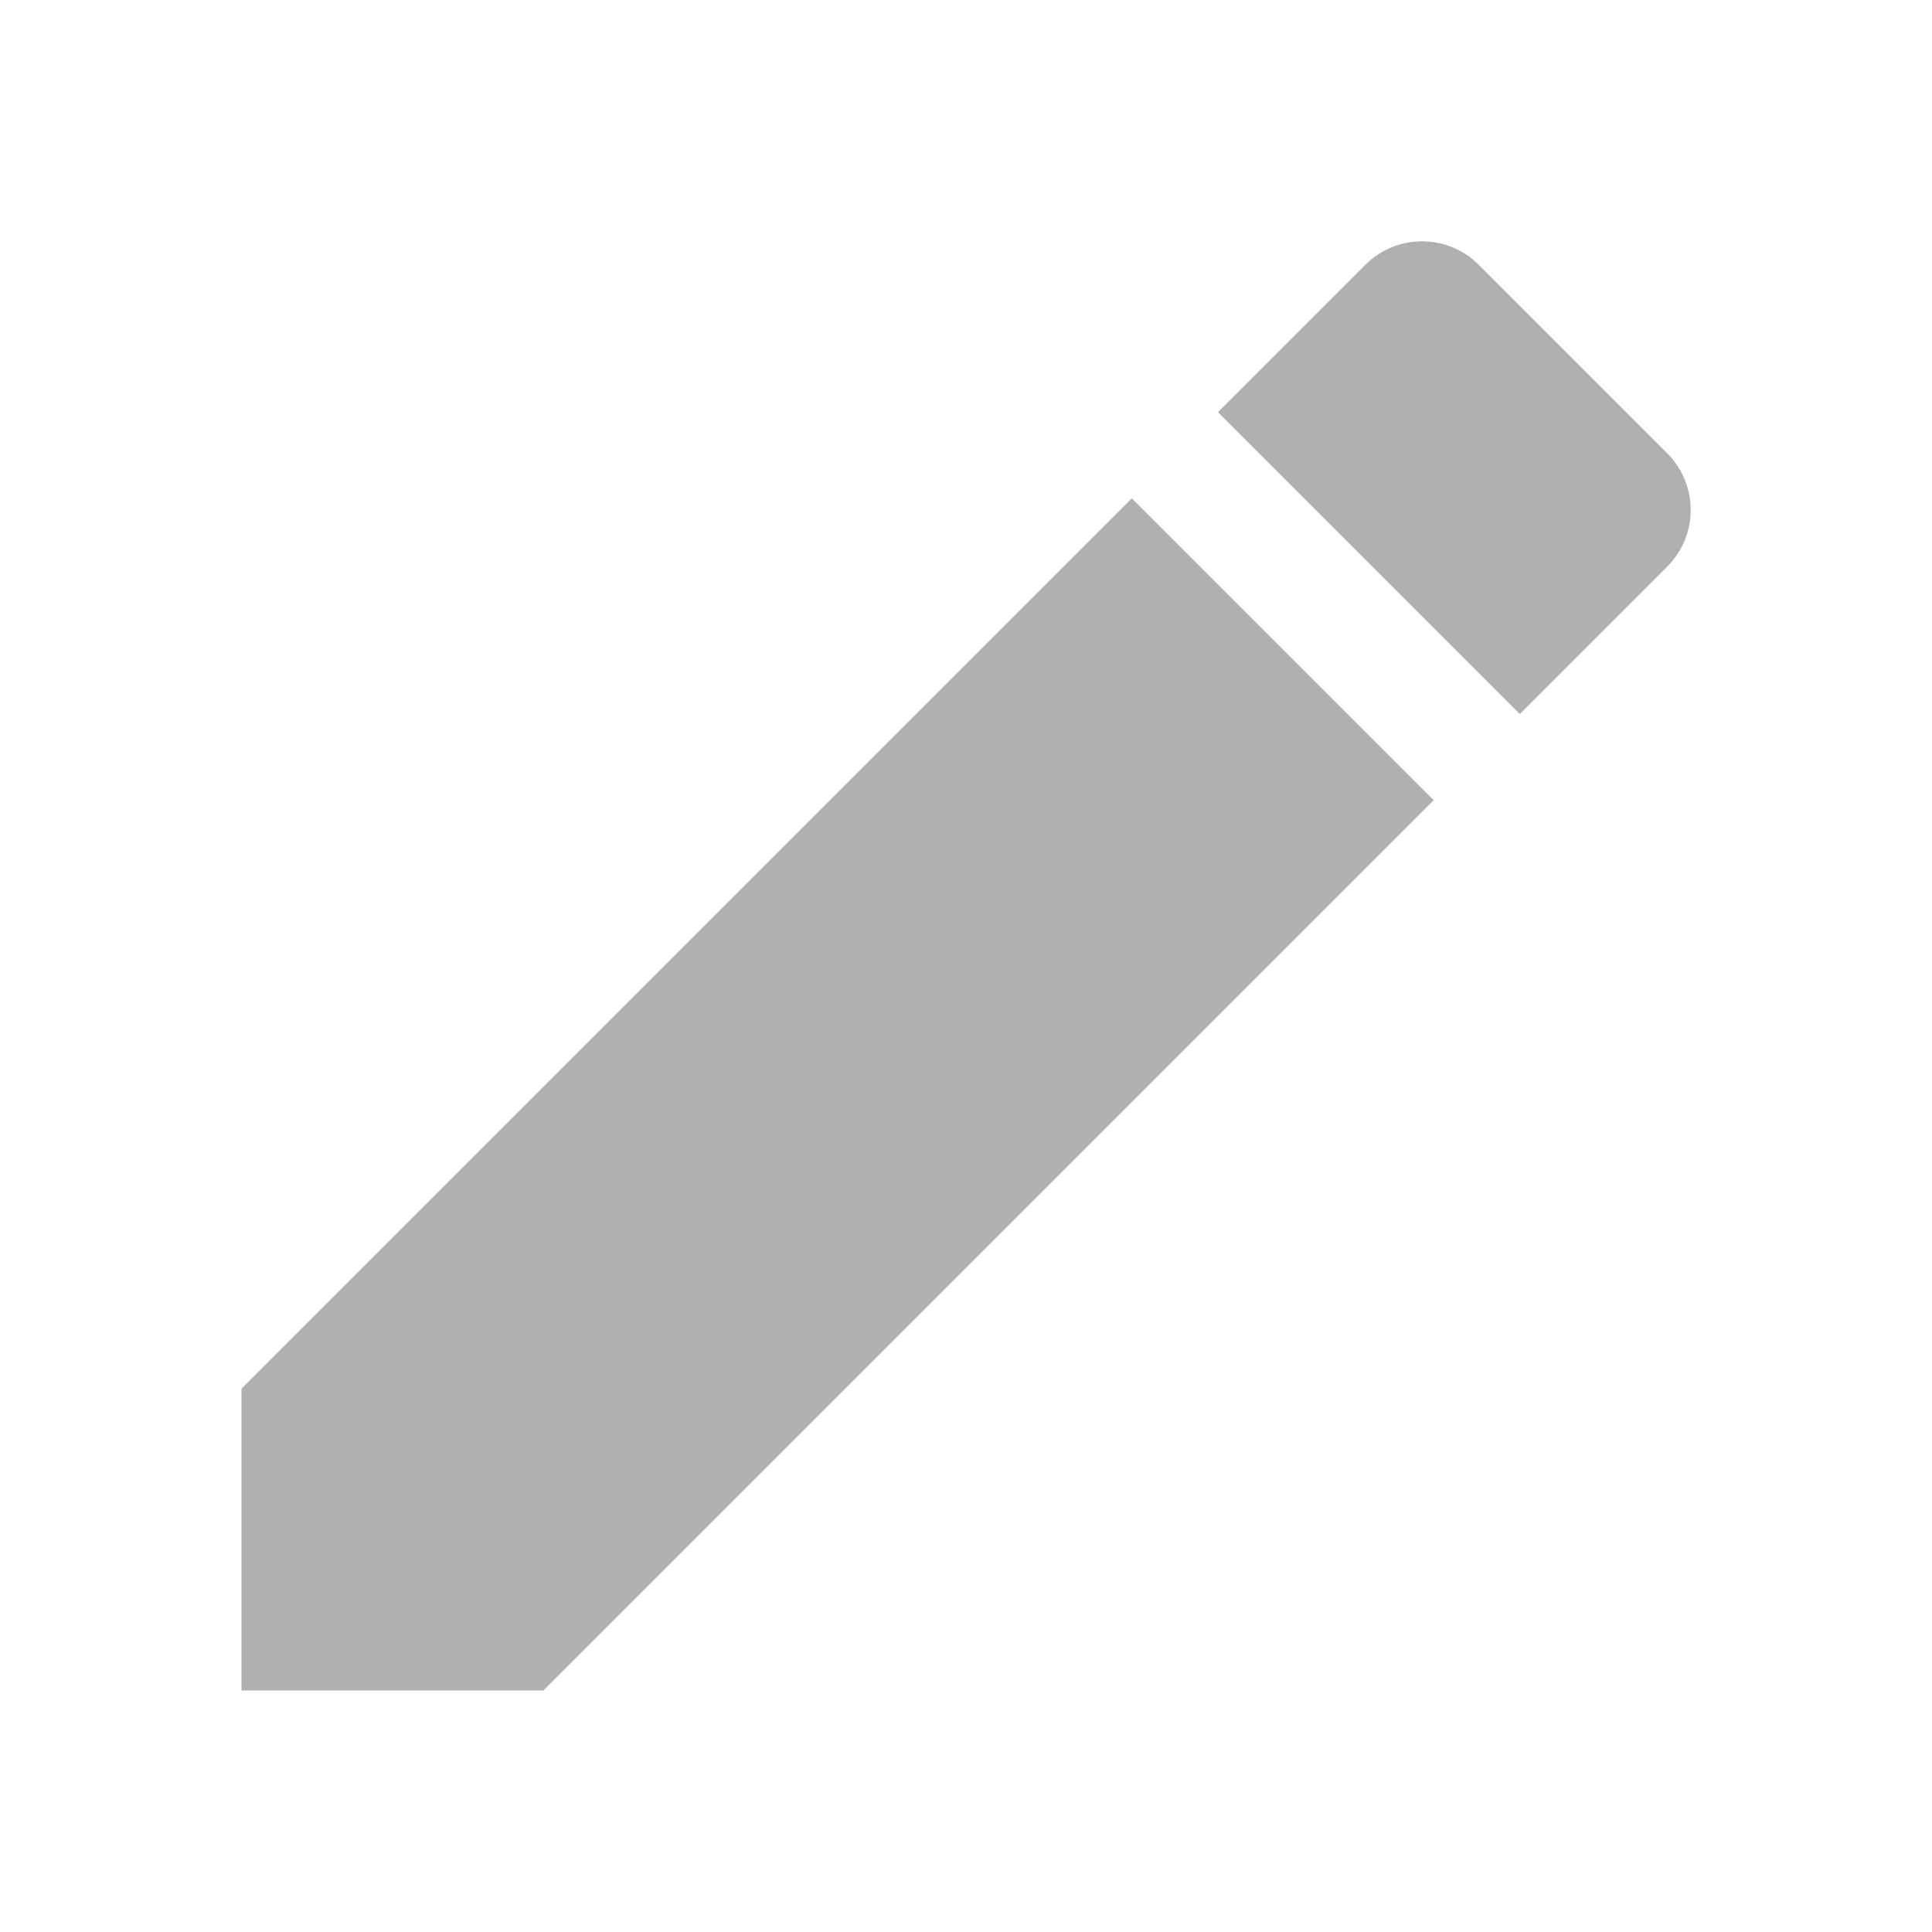
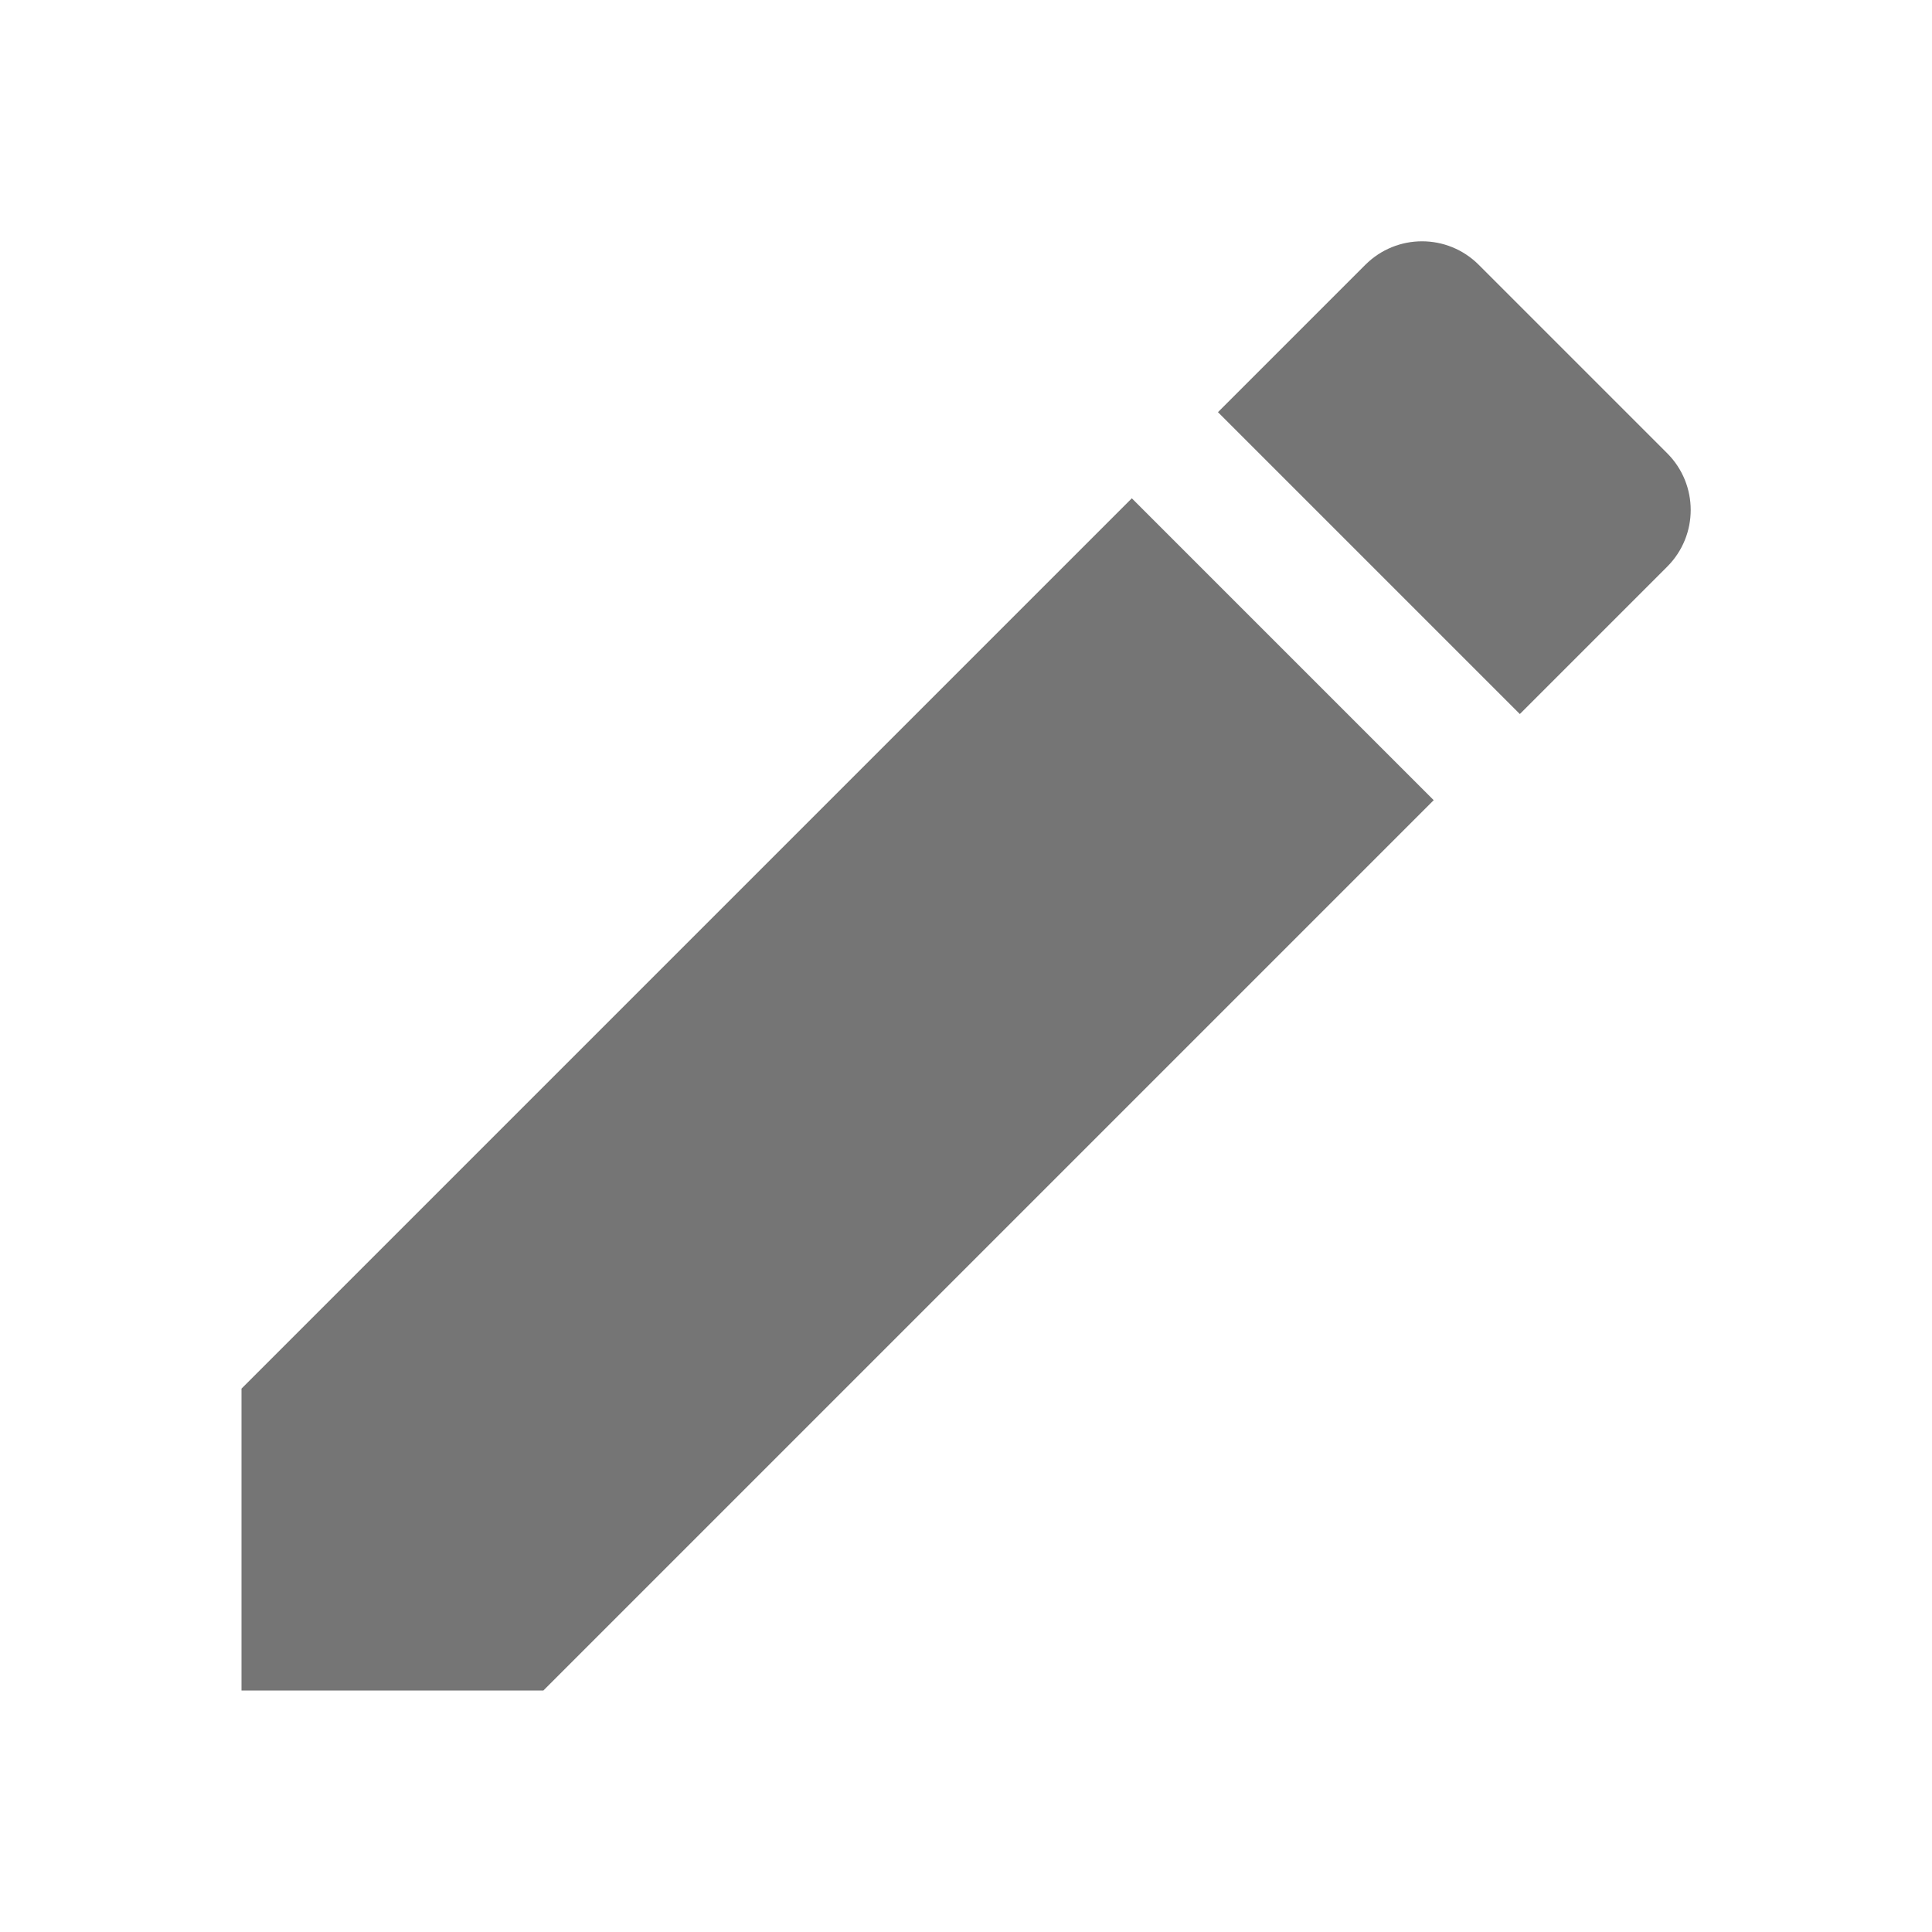
- <svg xmlns="http://www.w3.org/2000/svg" id="create" fill="#757575" fill-opacity="0.57" height="24" viewBox="0 0 24 24" width="24">
+ <svg xmlns="http://www.w3.org/2000/svg" id="create" fill="#000000" fill-opacity="0.54" height="24" viewBox="0 0 24 24" width="24">
  <path d="M3 17.25V21h3.75L17.81 9.94l-3.75-3.75L3 17.25zM20.71 7.04c.39-.39.39-1.02 0-1.41l-2.34-2.34c-.39-.39-1.02-.39-1.41 0l-1.83 1.83 3.75 3.75 1.83-1.83z" />
  <path d="M0 0h24v24H0z" fill="none" />
</svg>
